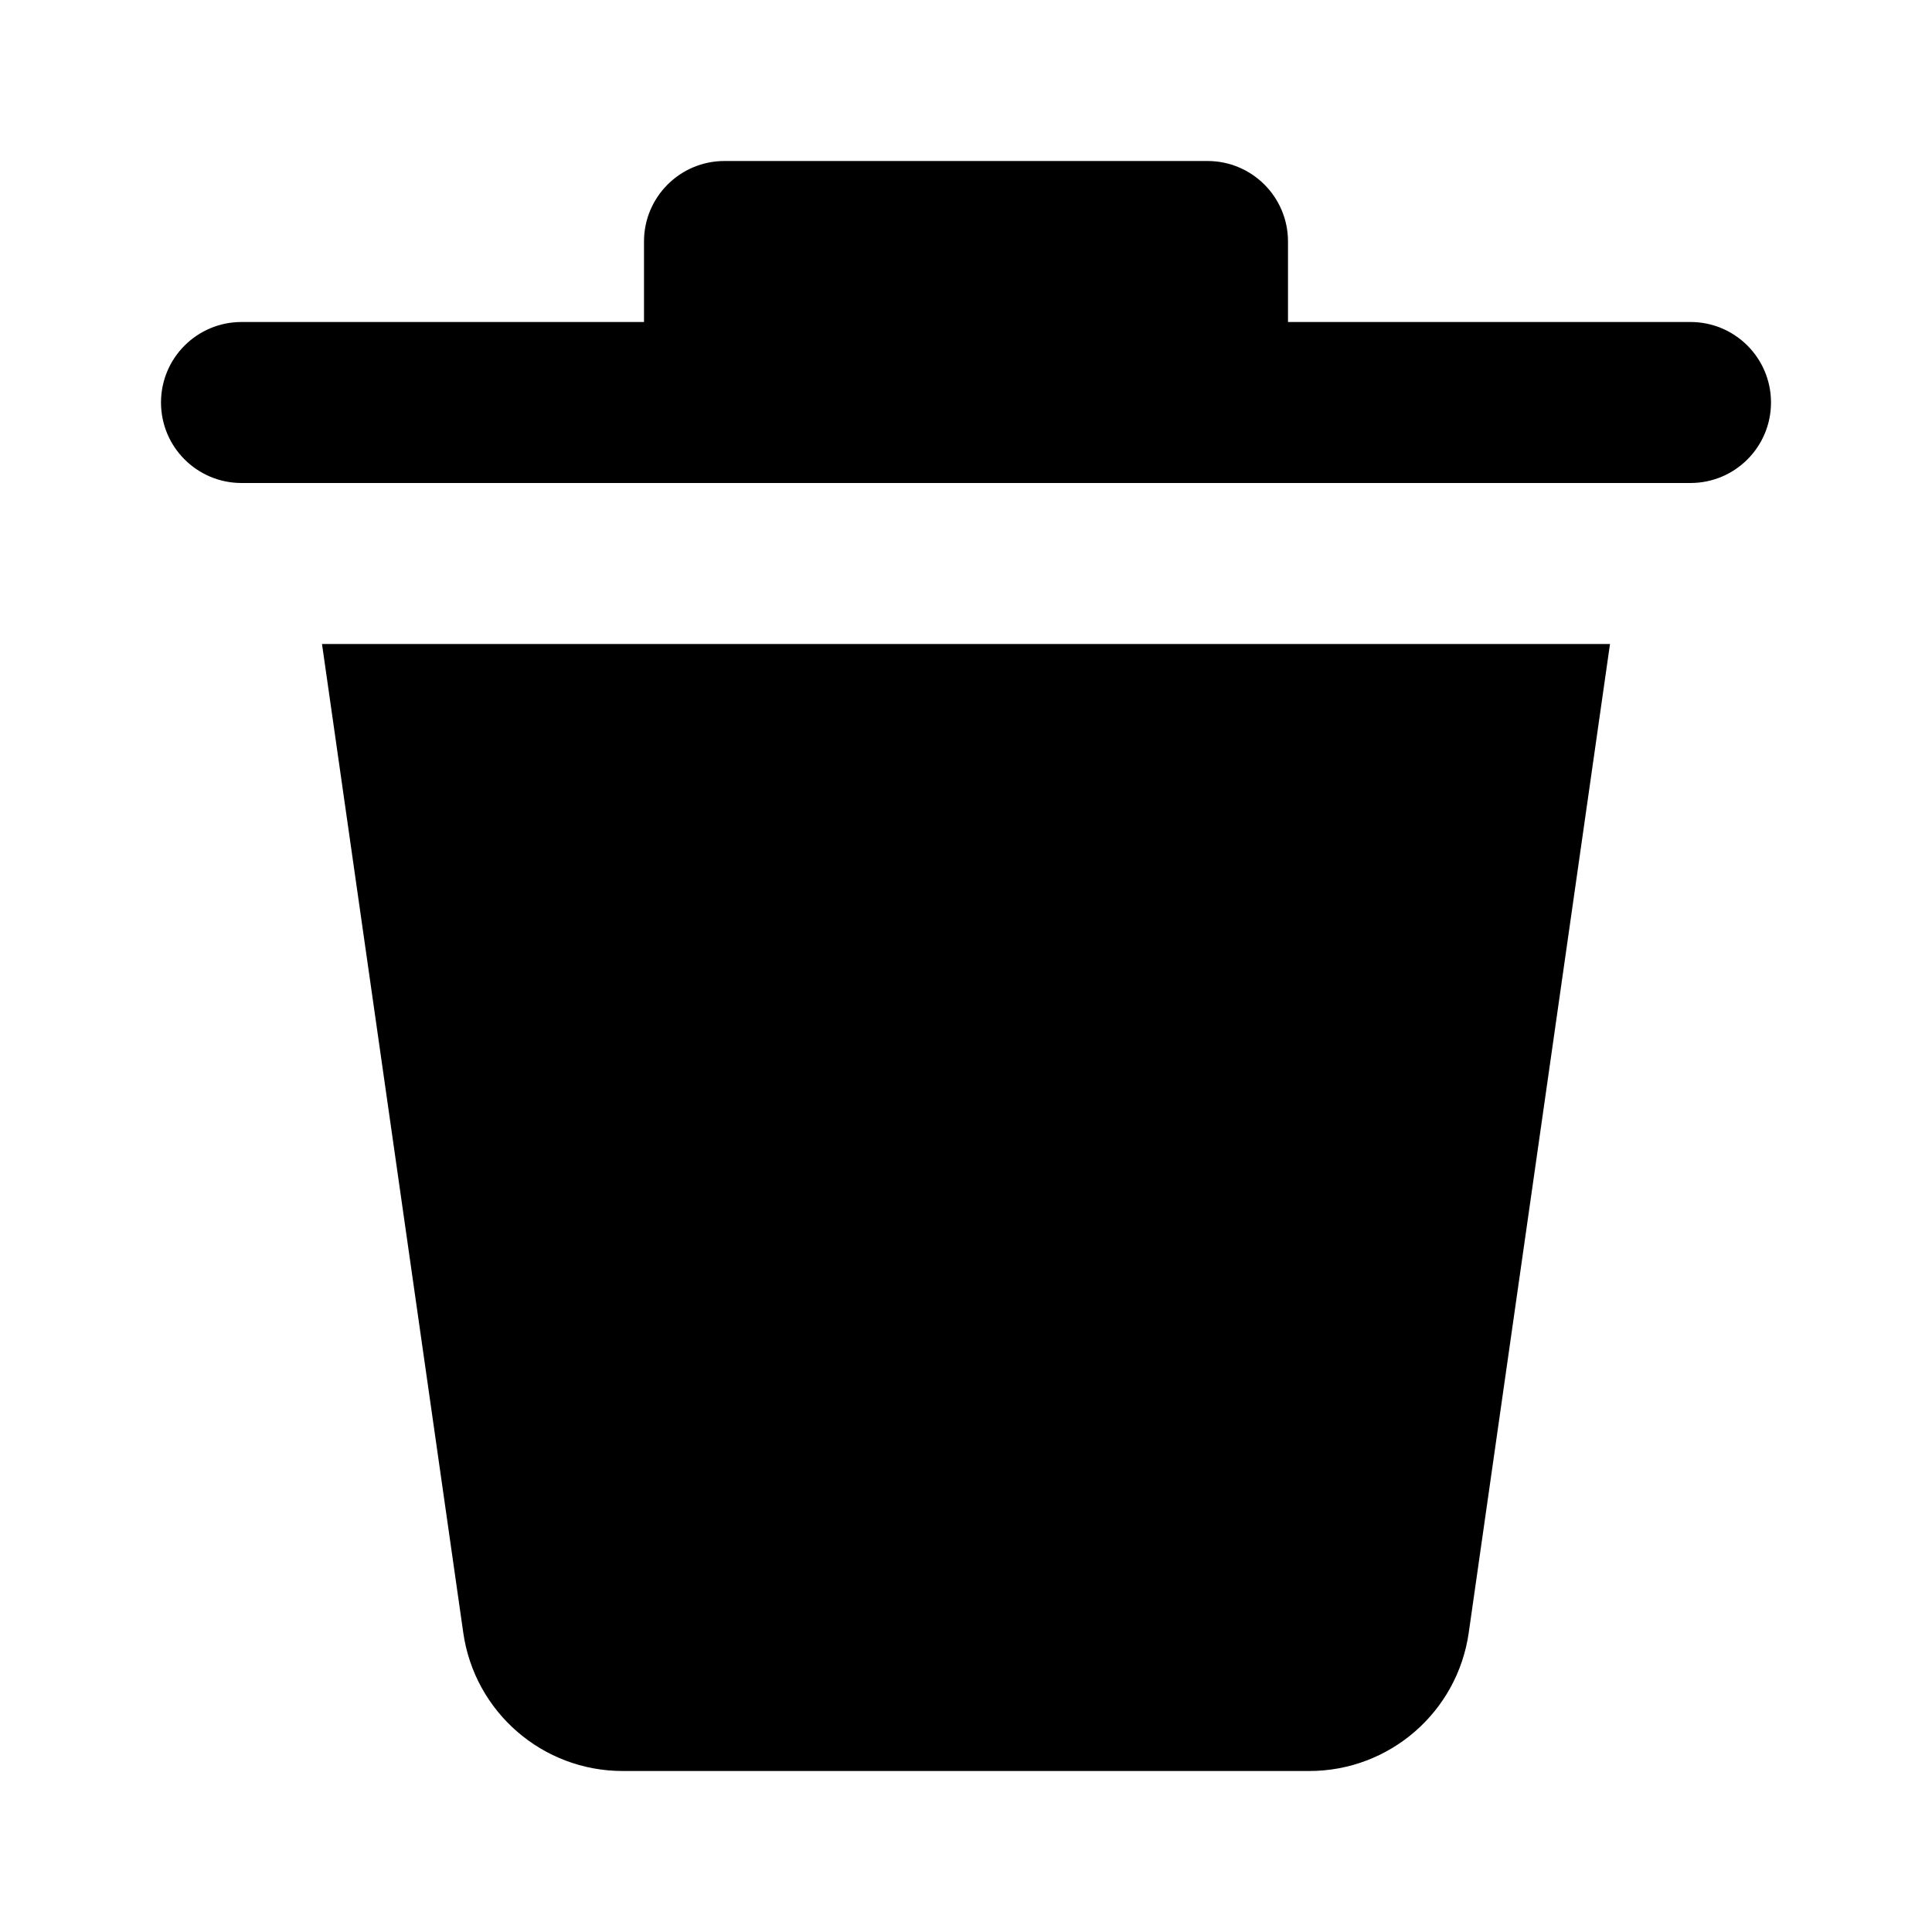
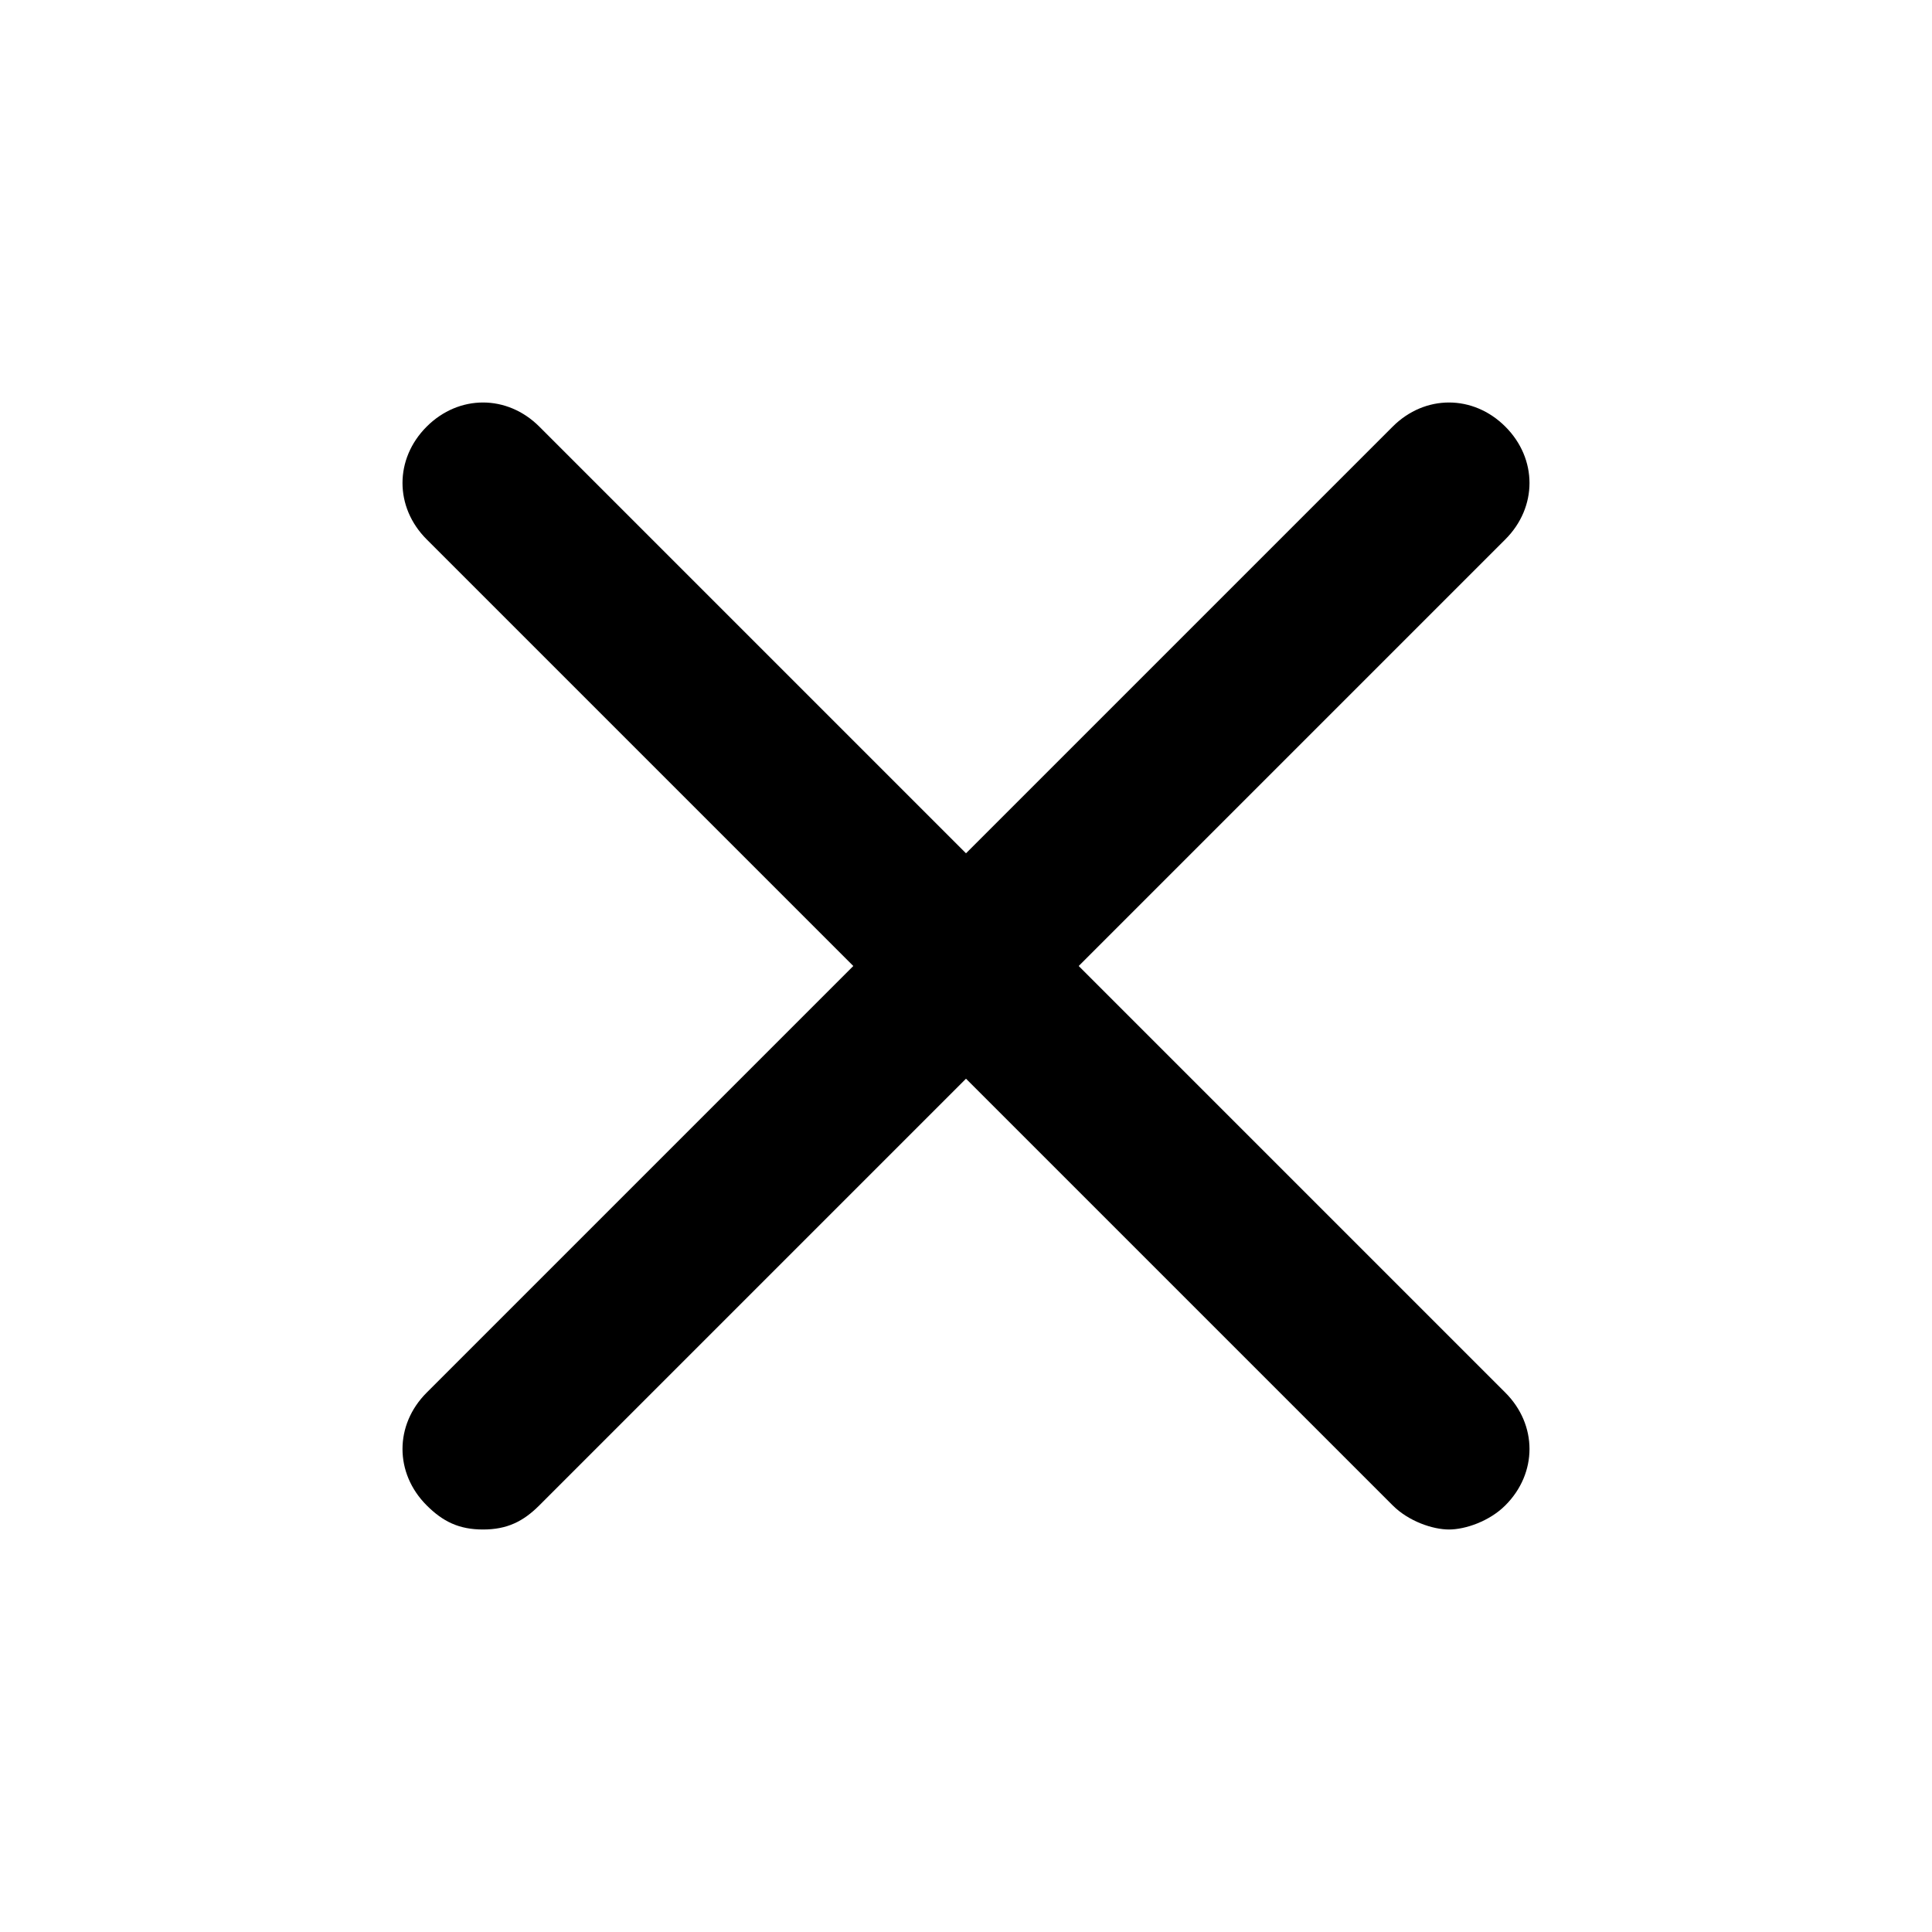
- <svg xmlns="http://www.w3.org/2000/svg" fill="#000000" width="800px" height="800px" viewBox="0 0 24 24">
-   <path d="M5.755,20.283,4,8H20L18.245,20.283A2,2,0,0,1,16.265,22H7.735A2,2,0,0,1,5.755,20.283ZM21,4H16V3a1,1,0,0,0-1-1H9A1,1,0,0,0,8,3V4H3A1,1,0,0,0,3,6H21a1,1,0,0,0,0-2Z" />
+ <svg xmlns="http://www.w3.org/2000/svg" width="800px" height="800px" viewBox="0 0 24 24" version="1.1" xml:space="preserve">
+   <style type="text/css">
+ 	.st0{opacity:0.2;fill:none;stroke:#000000;stroke-width:5.000000e-02;stroke-miterlimit:10;}
+ </style>
+   <g id="grid_system" />
+   <g id="_icons">
+     <path d="M5.3,18.7C5.5,18.9,5.7,19,6,19s0.5-0.1,0.7-0.3l5.3-5.3l5.3,5.3c0.2,0.2,0.5,0.3,0.7,0.3s0.5-0.1,0.7-0.3   c0.4-0.4,0.4-1,0-1.4L13.4,12l5.3-5.3c0.4-0.4,0.4-1,0-1.4s-1-0.4-1.4,0L12,10.6L6.7,5.3c-0.4-0.4-1-0.4-1.4,0s-0.4,1,0,1.4   l5.3,5.3l-5.3,5.3C4.9,17.7,4.9,18.3,5.3,18.7z" />
+   </g>
</svg>
